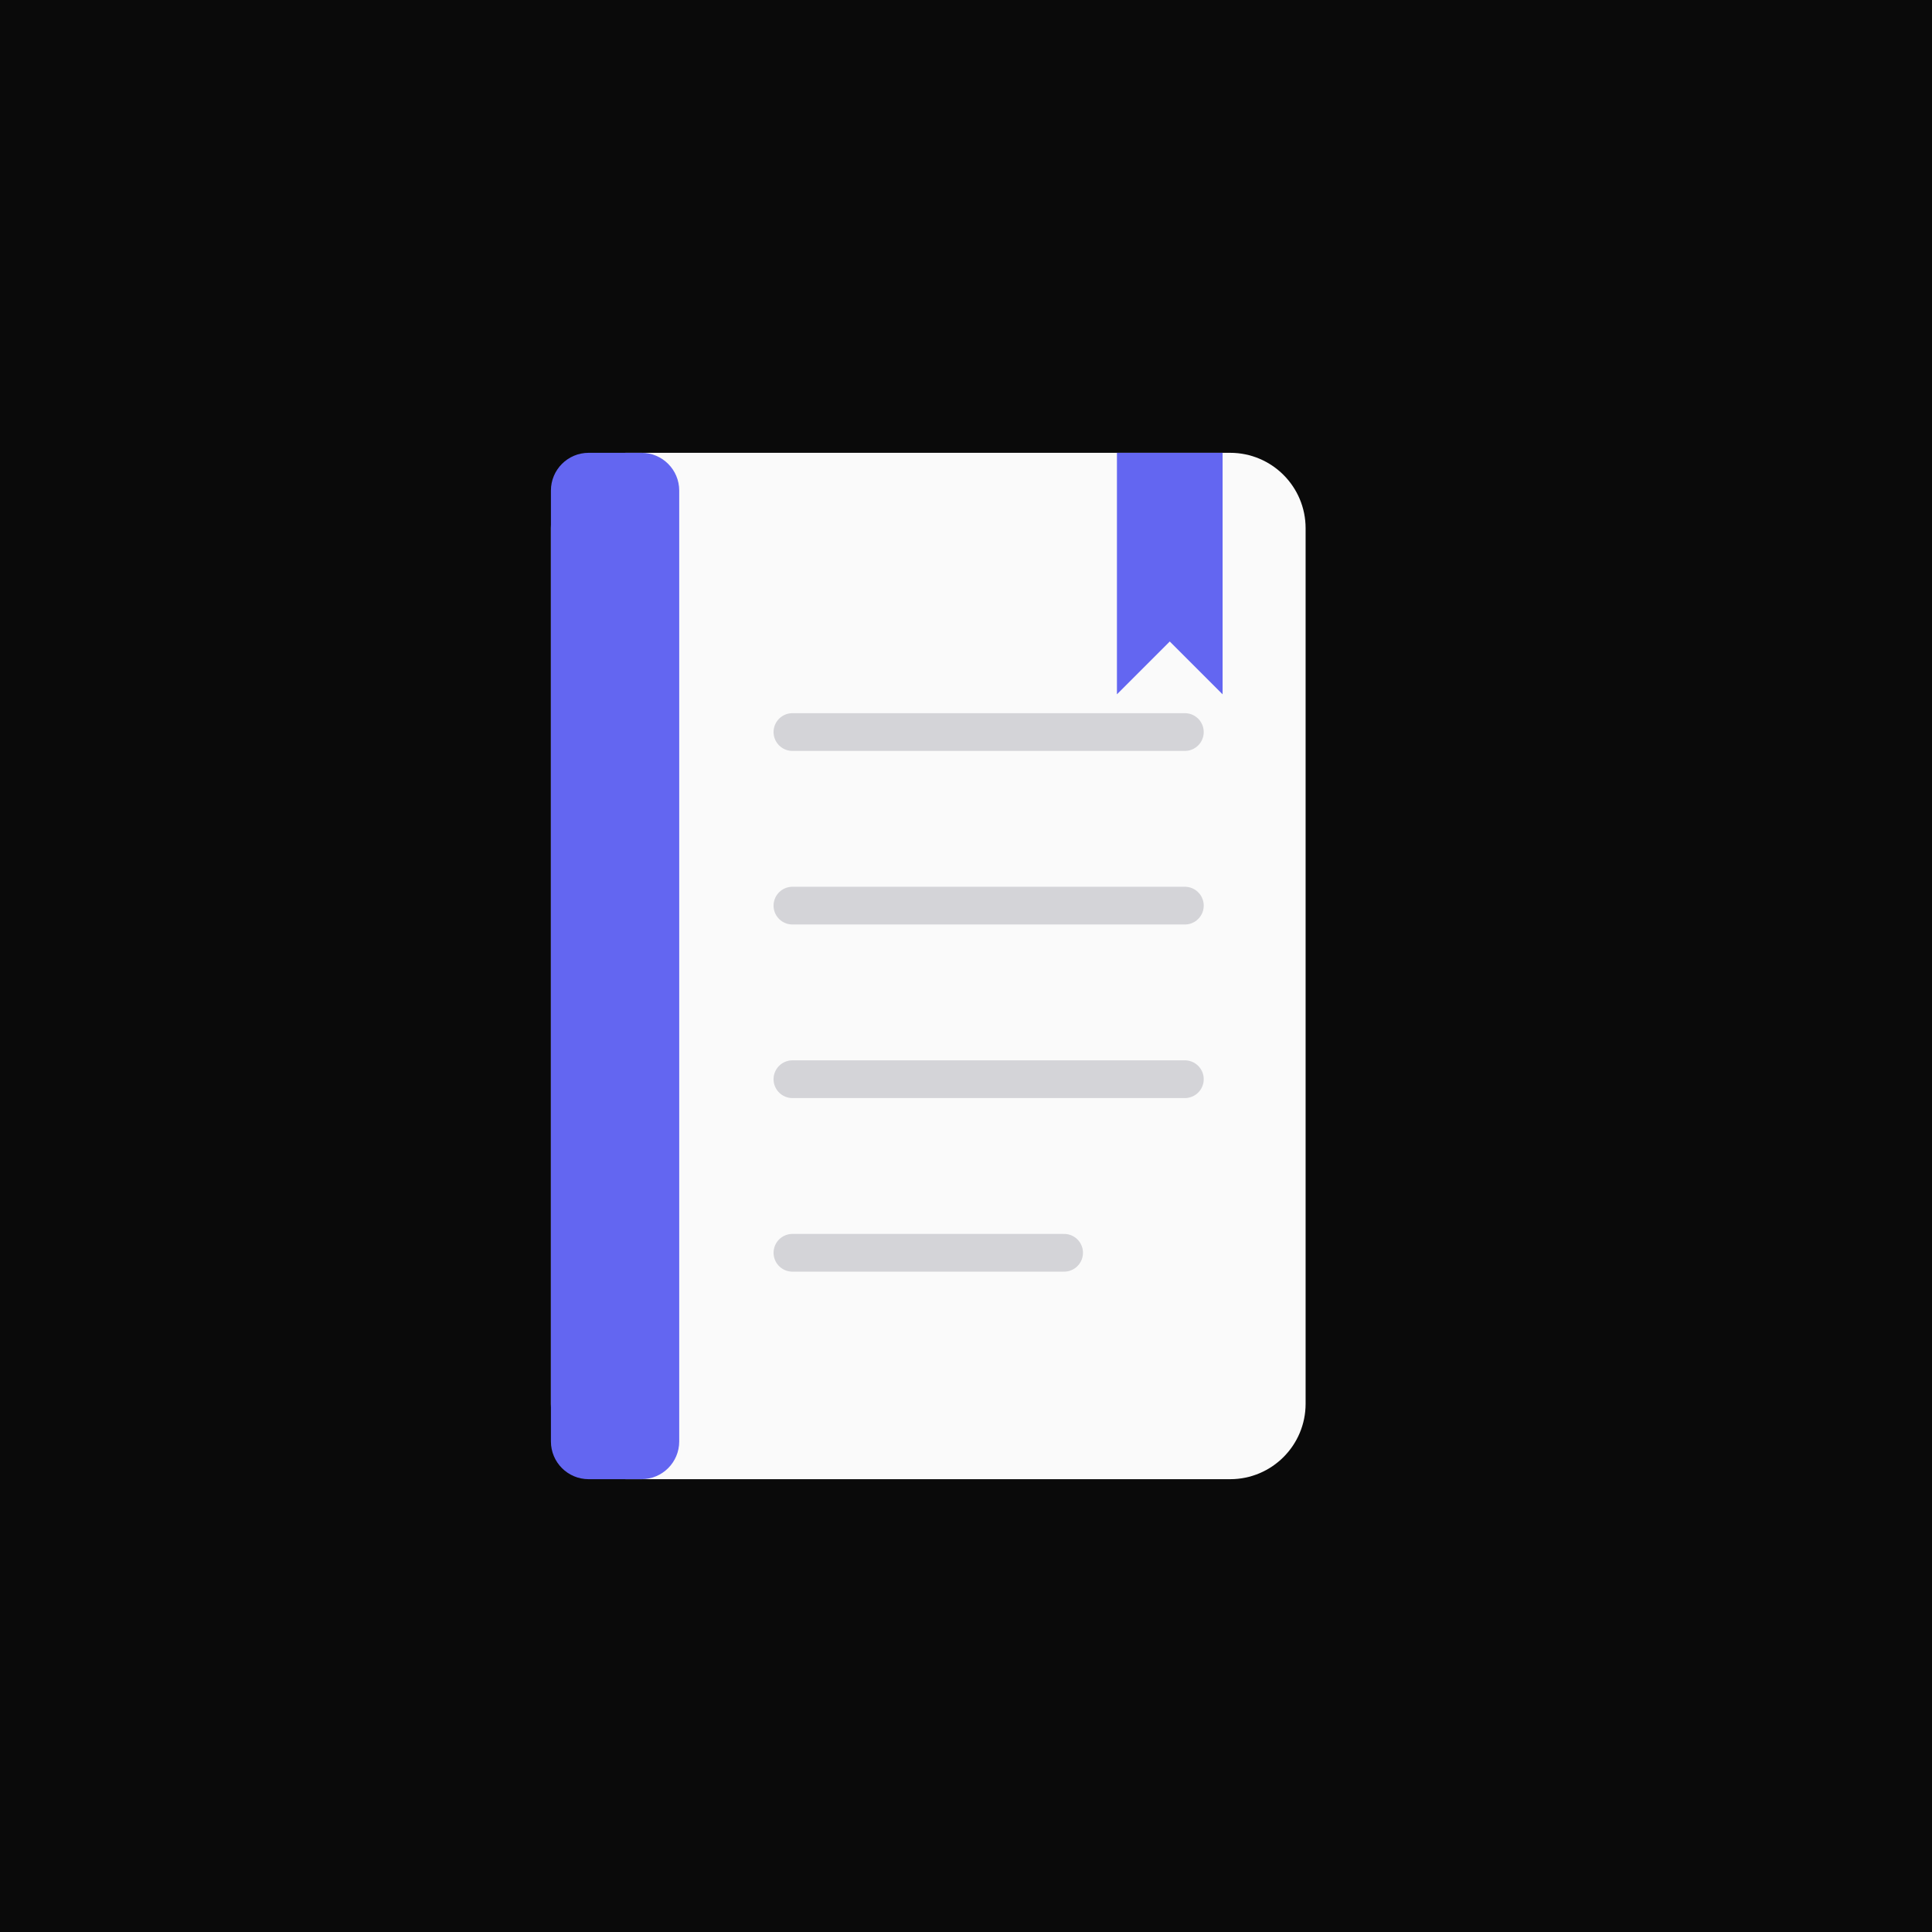
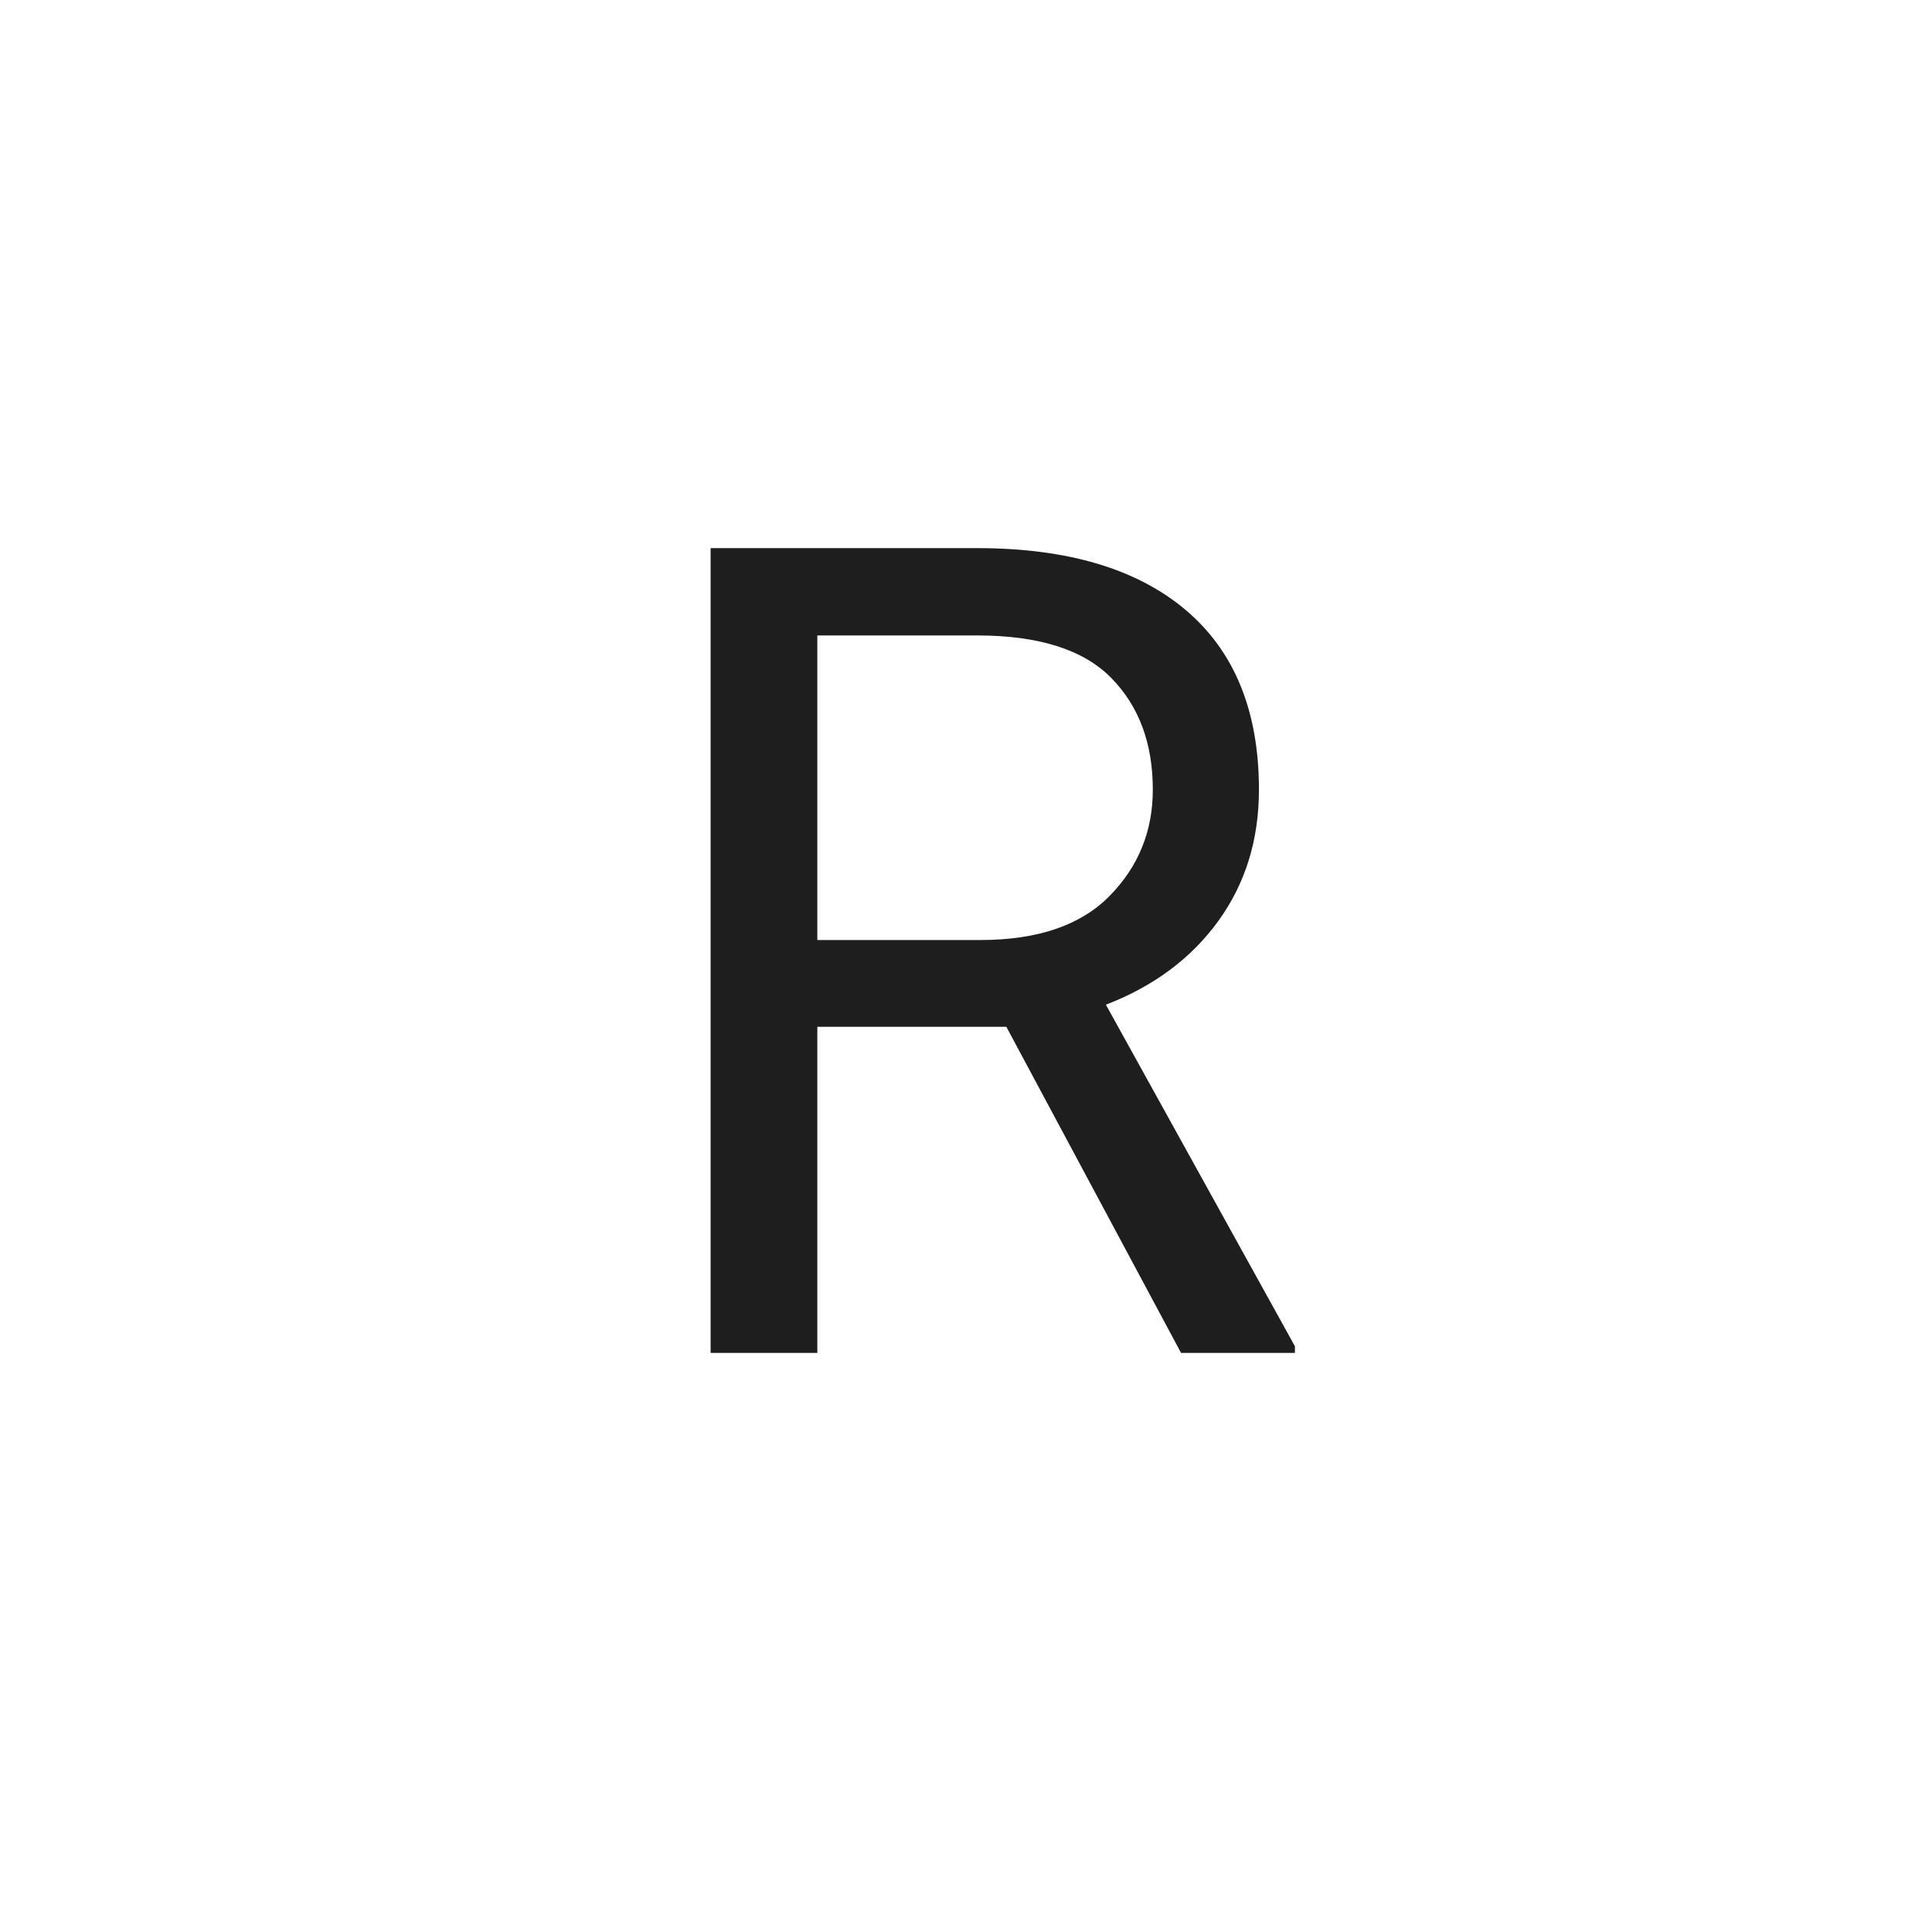
- <svg xmlns="http://www.w3.org/2000/svg" viewBox="0 0 512 512" role="img" aria-label="Diary">
-   <rect width="512" height="512" fill="#0a0a0a" />
-   <g transform="translate(146 120)">
-     <rect x="0" y="0" width="200" height="272" rx="20" fill="#fafafa" />
-     <rect x="0" y="0" width="34" height="272" rx="10" fill="#6366f1" />
-     <g stroke="#d4d4d8" stroke-width="10" stroke-linecap="round">
-       <line x1="64" y1="74" x2="168" y2="74" />
-       <line x1="64" y1="120" x2="168" y2="120" />
-       <line x1="64" y1="166" x2="168" y2="166" />
-       <line x1="64" y1="212" x2="136" y2="212" />
-     </g>
-     <path d="M150 0 h28 v64 l-14 -14 -14 14 z" fill="#6366f1" />
-   </g>
+ <svg xmlns="http://www.w3.org/2000/svg" viewBox="0 0 512 512" role="img" aria-label="Record">
+   <rect width="512" height="512" fill="#ffffff" />
+   <text x="256" y="256" text-anchor="middle" dominant-baseline="central" font-family="'Pretendard', system-ui, -apple-system, 'Segoe UI', 'Apple SD Gothic Neo', Roboto, 'Helvetica Neue', Arial, sans-serif" font-size="300" font-weight="400" letter-spacing="0.01em" fill="#1e1e1e">R</text>
</svg>
